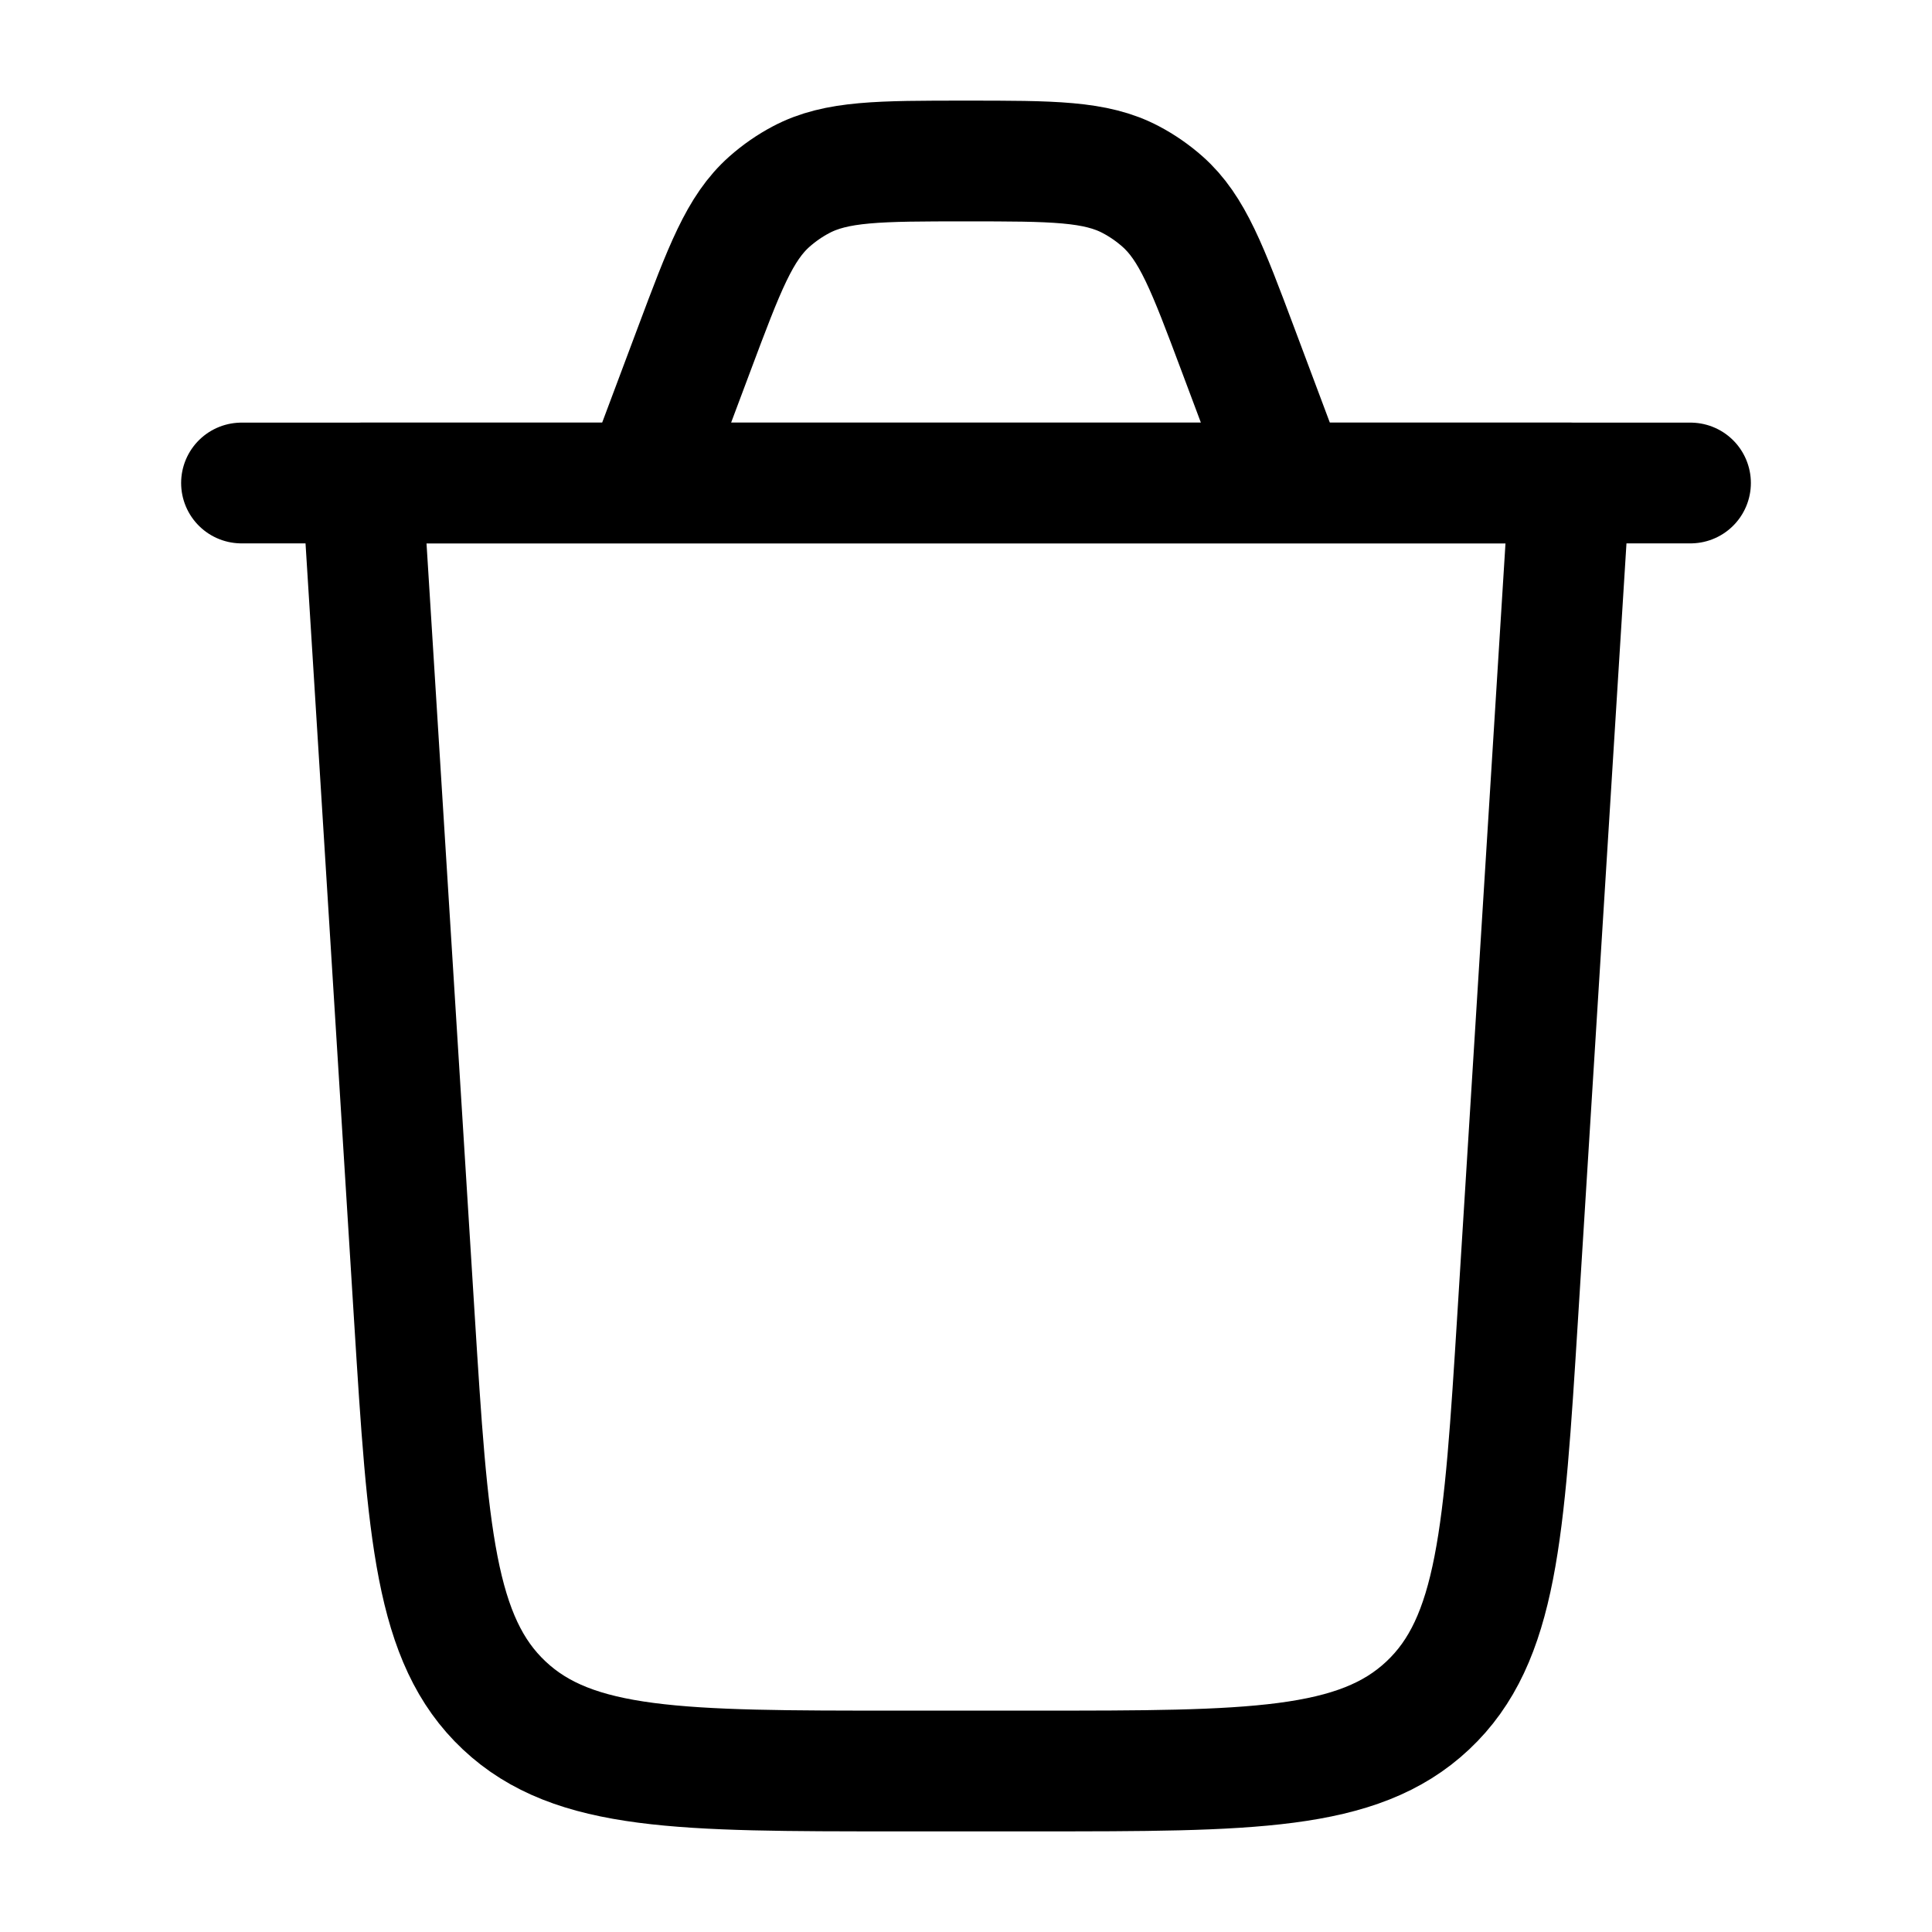
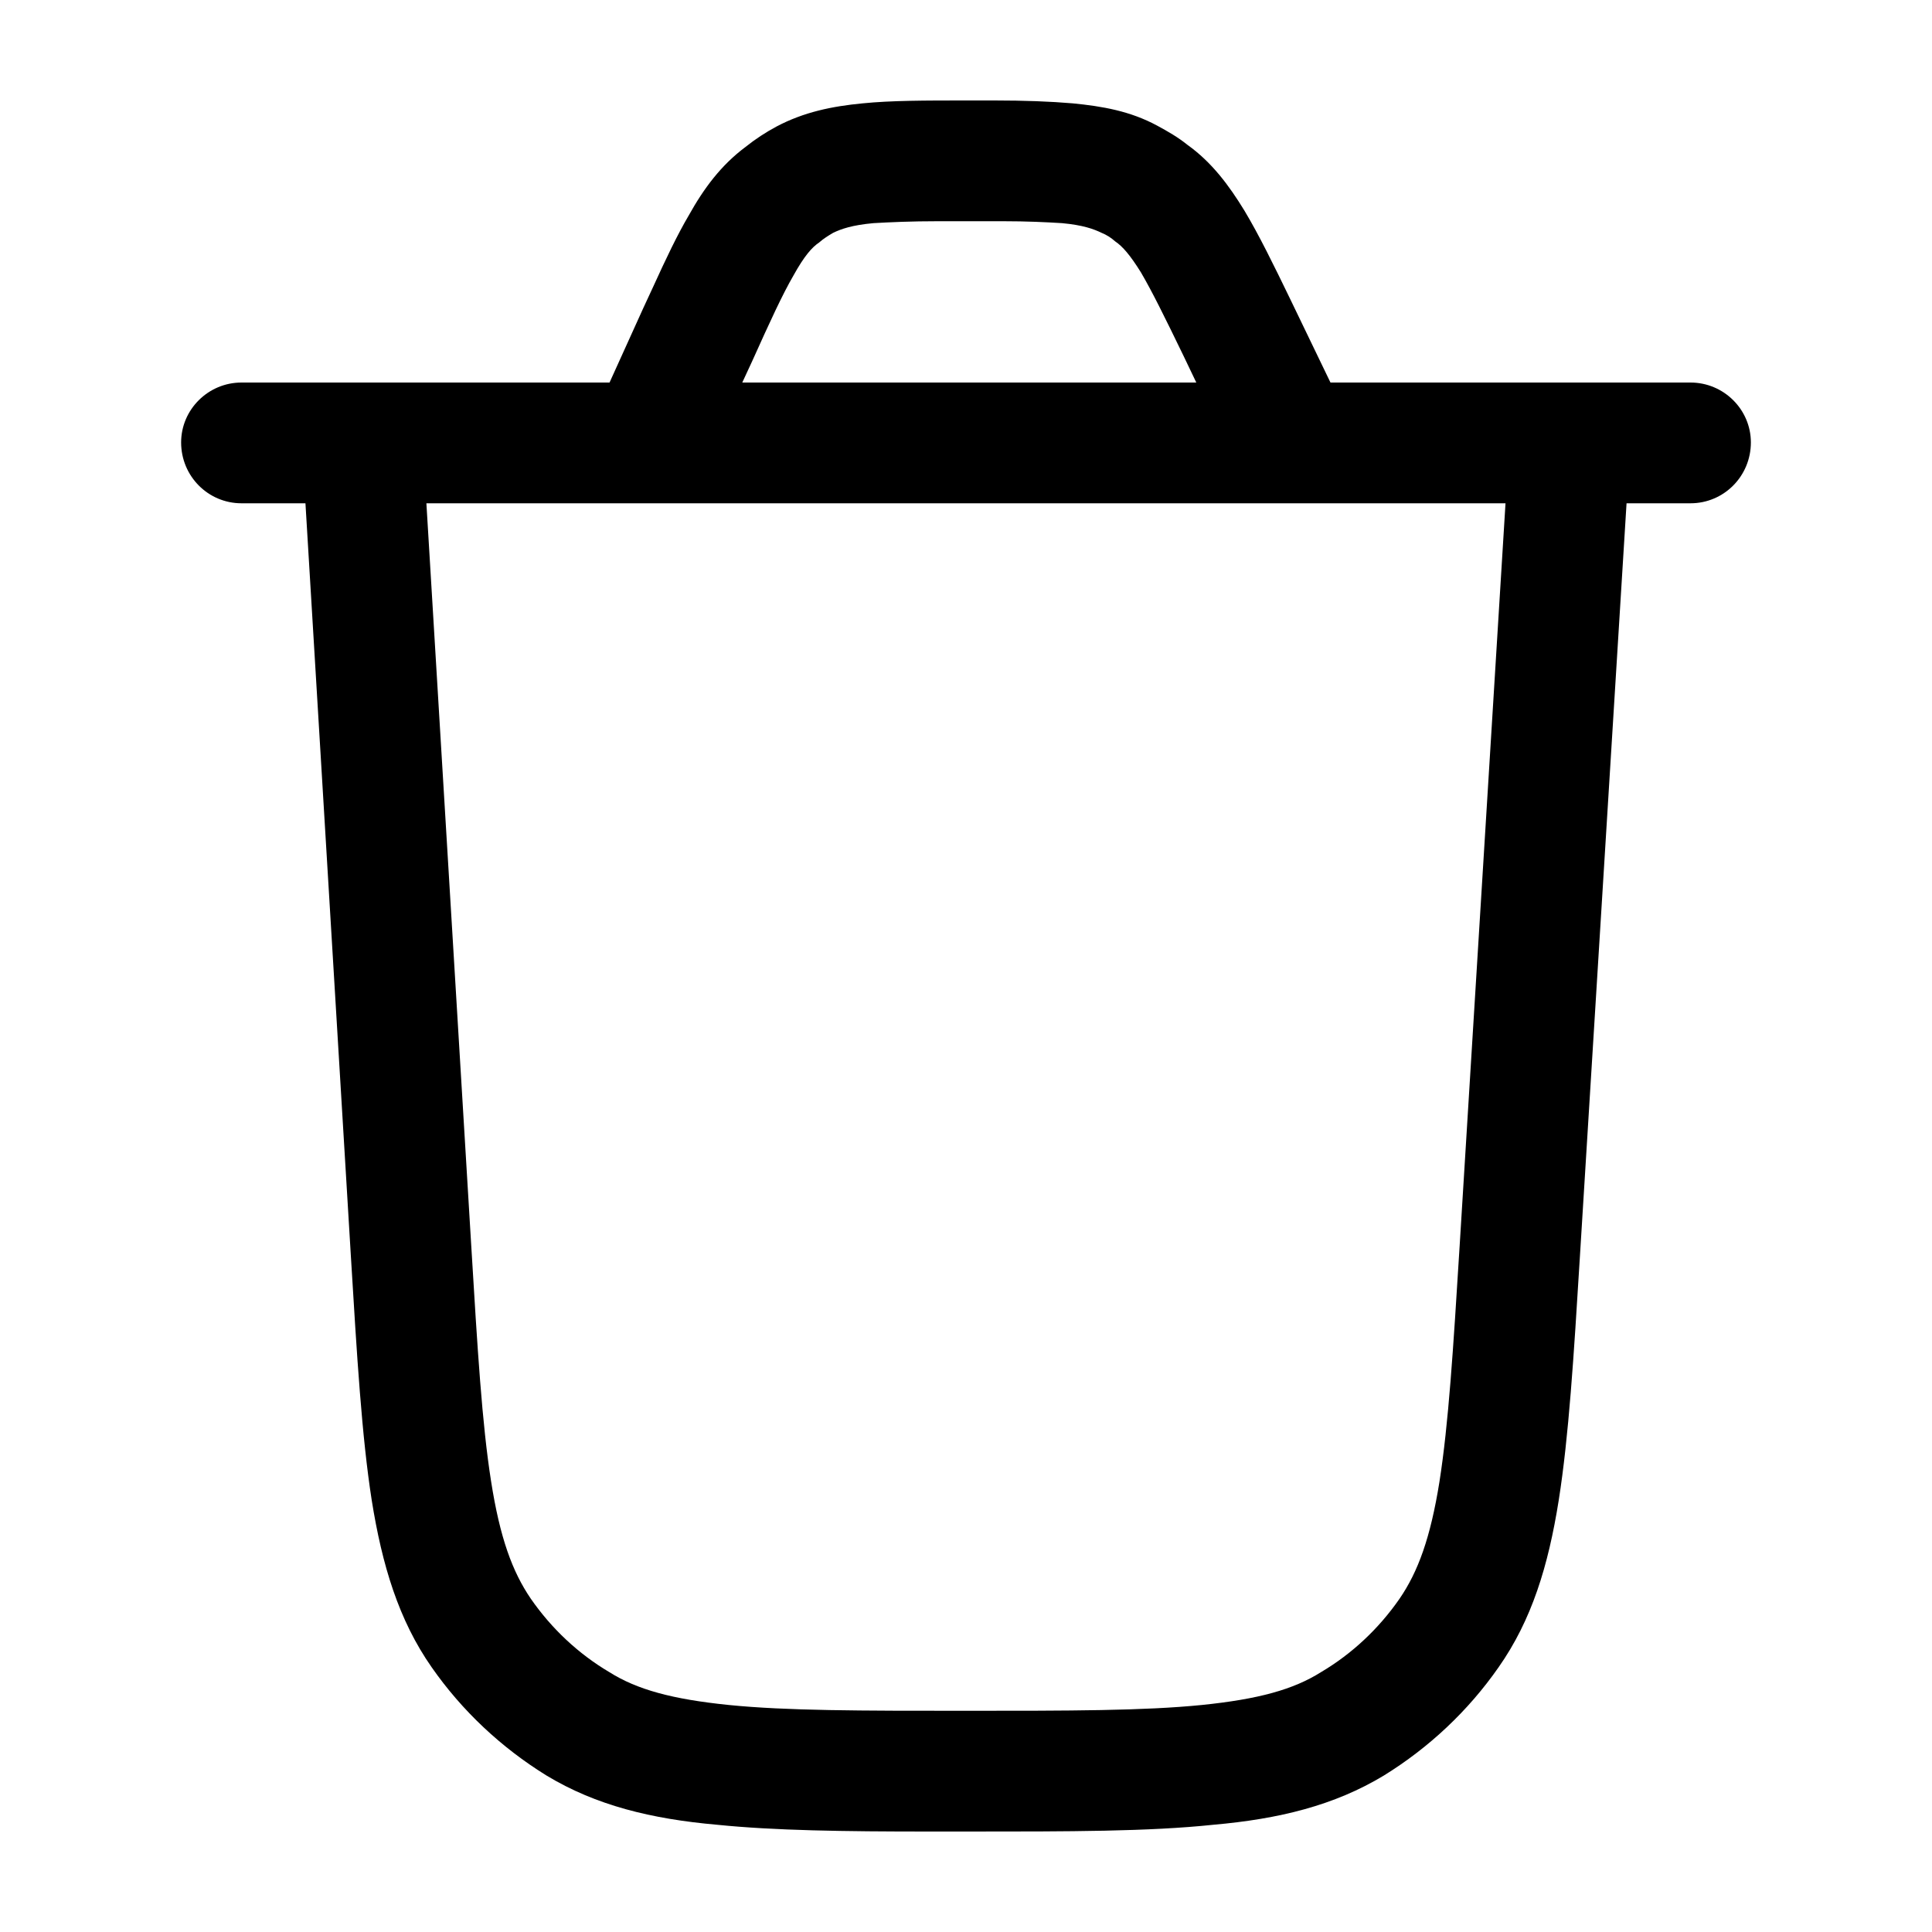
- <svg xmlns="http://www.w3.org/2000/svg" viewBox="0 0 24 24" fill="none">
-   <path d="M18.852 16.374L19.5 6H4.5L5.148 16.374C5.315 19.04 5.398 20.373 6.264 21.186C7.13 22 8.466 22 11.137 22H12.863C15.534 22 16.87 22 17.736 21.186C18.602 20.373 18.685 19.04 18.852 16.374Z" stroke="currentColor" stroke-linecap="round" stroke-linejoin="round" stroke-width="1.5" />
-   <path d="M16 6H21M16 6L15.378 4.341C15.001 3.335 14.812 2.832 14.44 2.503C14.321 2.398 14.19 2.307 14.05 2.233C13.611 2 13.074 2 12 2C10.926 2 10.389 2 9.95 2.233C9.81 2.307 9.679 2.398 9.56 2.503C9.188 2.832 8.999 3.335 8.622 4.341L8 6M16 6H8M3 6H8" stroke="currentColor" stroke-linecap="round" stroke-linejoin="round" stroke-width="1.5" />
+ <svg xmlns="http://www.w3.org/2000/svg" viewBox="145 1057 20 20" fill="none">
+   <g>
+     <g>
+       <path d="M155.296 1058.04C155.604 1058.04 155.874 1058.05 156.106 1058.07C156.413 1058.1 156.7 1058.15 156.978 1058.3C157.089 1058.36 157.194 1058.42 157.293 1058.5C157.545 1058.68 157.723 1058.92 157.882 1059.18C158.032 1059.43 158.184 1059.74 158.363 1060.11L158.773 1060.96H162.5C162.845 1060.96 163.125 1061.24 163.125 1061.58C163.125 1061.93 162.845 1062.21 162.5 1062.21H161.838L161.355 1070.01C161.291 1071.05 161.24 1071.87 161.136 1072.53C161.028 1073.21 160.857 1073.77 160.513 1074.26C160.199 1074.71 159.795 1075.09 159.326 1075.38C158.813 1075.69 158.241 1075.83 157.559 1075.89C156.895 1075.96 156.068 1075.96 155.026 1075.96H154.962L154.622 1075.96C153.736 1075.96 153.017 1075.95 152.425 1075.89C151.743 1075.83 151.17 1075.69 150.657 1075.38C150.188 1075.09 149.783 1074.71 149.469 1074.26C149.126 1073.77 148.955 1073.2 148.848 1072.53C148.745 1071.87 148.695 1071.04 148.632 1070L148.162 1062.21H147.5C147.155 1062.21 146.875 1061.93 146.875 1061.58C146.875 1061.24 147.155 1060.96 147.5 1060.96H151.31L151.659 1060.19L151.761 1059.97C151.893 1059.68 152.012 1059.43 152.13 1059.23C152.286 1058.95 152.464 1058.71 152.719 1058.52C152.819 1058.44 152.926 1058.37 153.038 1058.31C153.321 1058.16 153.614 1058.1 153.929 1058.07C154.225 1058.04 154.582 1058.04 155.003 1058.04L155.296 1058.04ZM160.585 1062.21H149.414L149.878 1069.89C149.943 1070.97 149.99 1071.74 150.083 1072.33C150.175 1072.92 150.304 1073.27 150.495 1073.55C150.71 1073.86 150.987 1074.12 151.308 1074.31C151.594 1074.49 151.956 1074.59 152.545 1074.65C153.143 1074.71 153.911 1074.71 154.994 1074.71C156.075 1074.71 156.842 1074.71 157.44 1074.65C158.028 1074.59 158.389 1074.49 158.675 1074.31C158.996 1074.12 159.273 1073.86 159.488 1073.55C159.68 1073.27 159.808 1072.92 159.901 1072.34C159.995 1071.74 160.043 1070.98 160.11 1069.9L160.585 1062.21ZM155.376 1059.29L154.717 1059.29C154.429 1059.29 154.217 1059.3 154.042 1059.31C153.821 1059.33 153.708 1059.37 153.625 1059.41C153.574 1059.44 153.525 1059.47 153.48 1059.51C153.405 1059.56 153.326 1059.65 153.215 1059.85C153.099 1060.05 152.975 1060.32 152.786 1060.74L152.684 1060.96H157.384L157.25 1060.68C157.056 1060.28 156.928 1060.02 156.811 1059.82C156.699 1059.64 156.62 1059.55 156.546 1059.5C156.501 1059.46 156.453 1059.43 156.403 1059.41C156.32 1059.37 156.21 1059.33 155.994 1059.31C155.832 1059.3 155.636 1059.29 155.376 1059.29Z" fill-rule="evenodd" clip-rule="evenodd" fill="currentColor" />
+     </g>
+   </g>
</svg>
